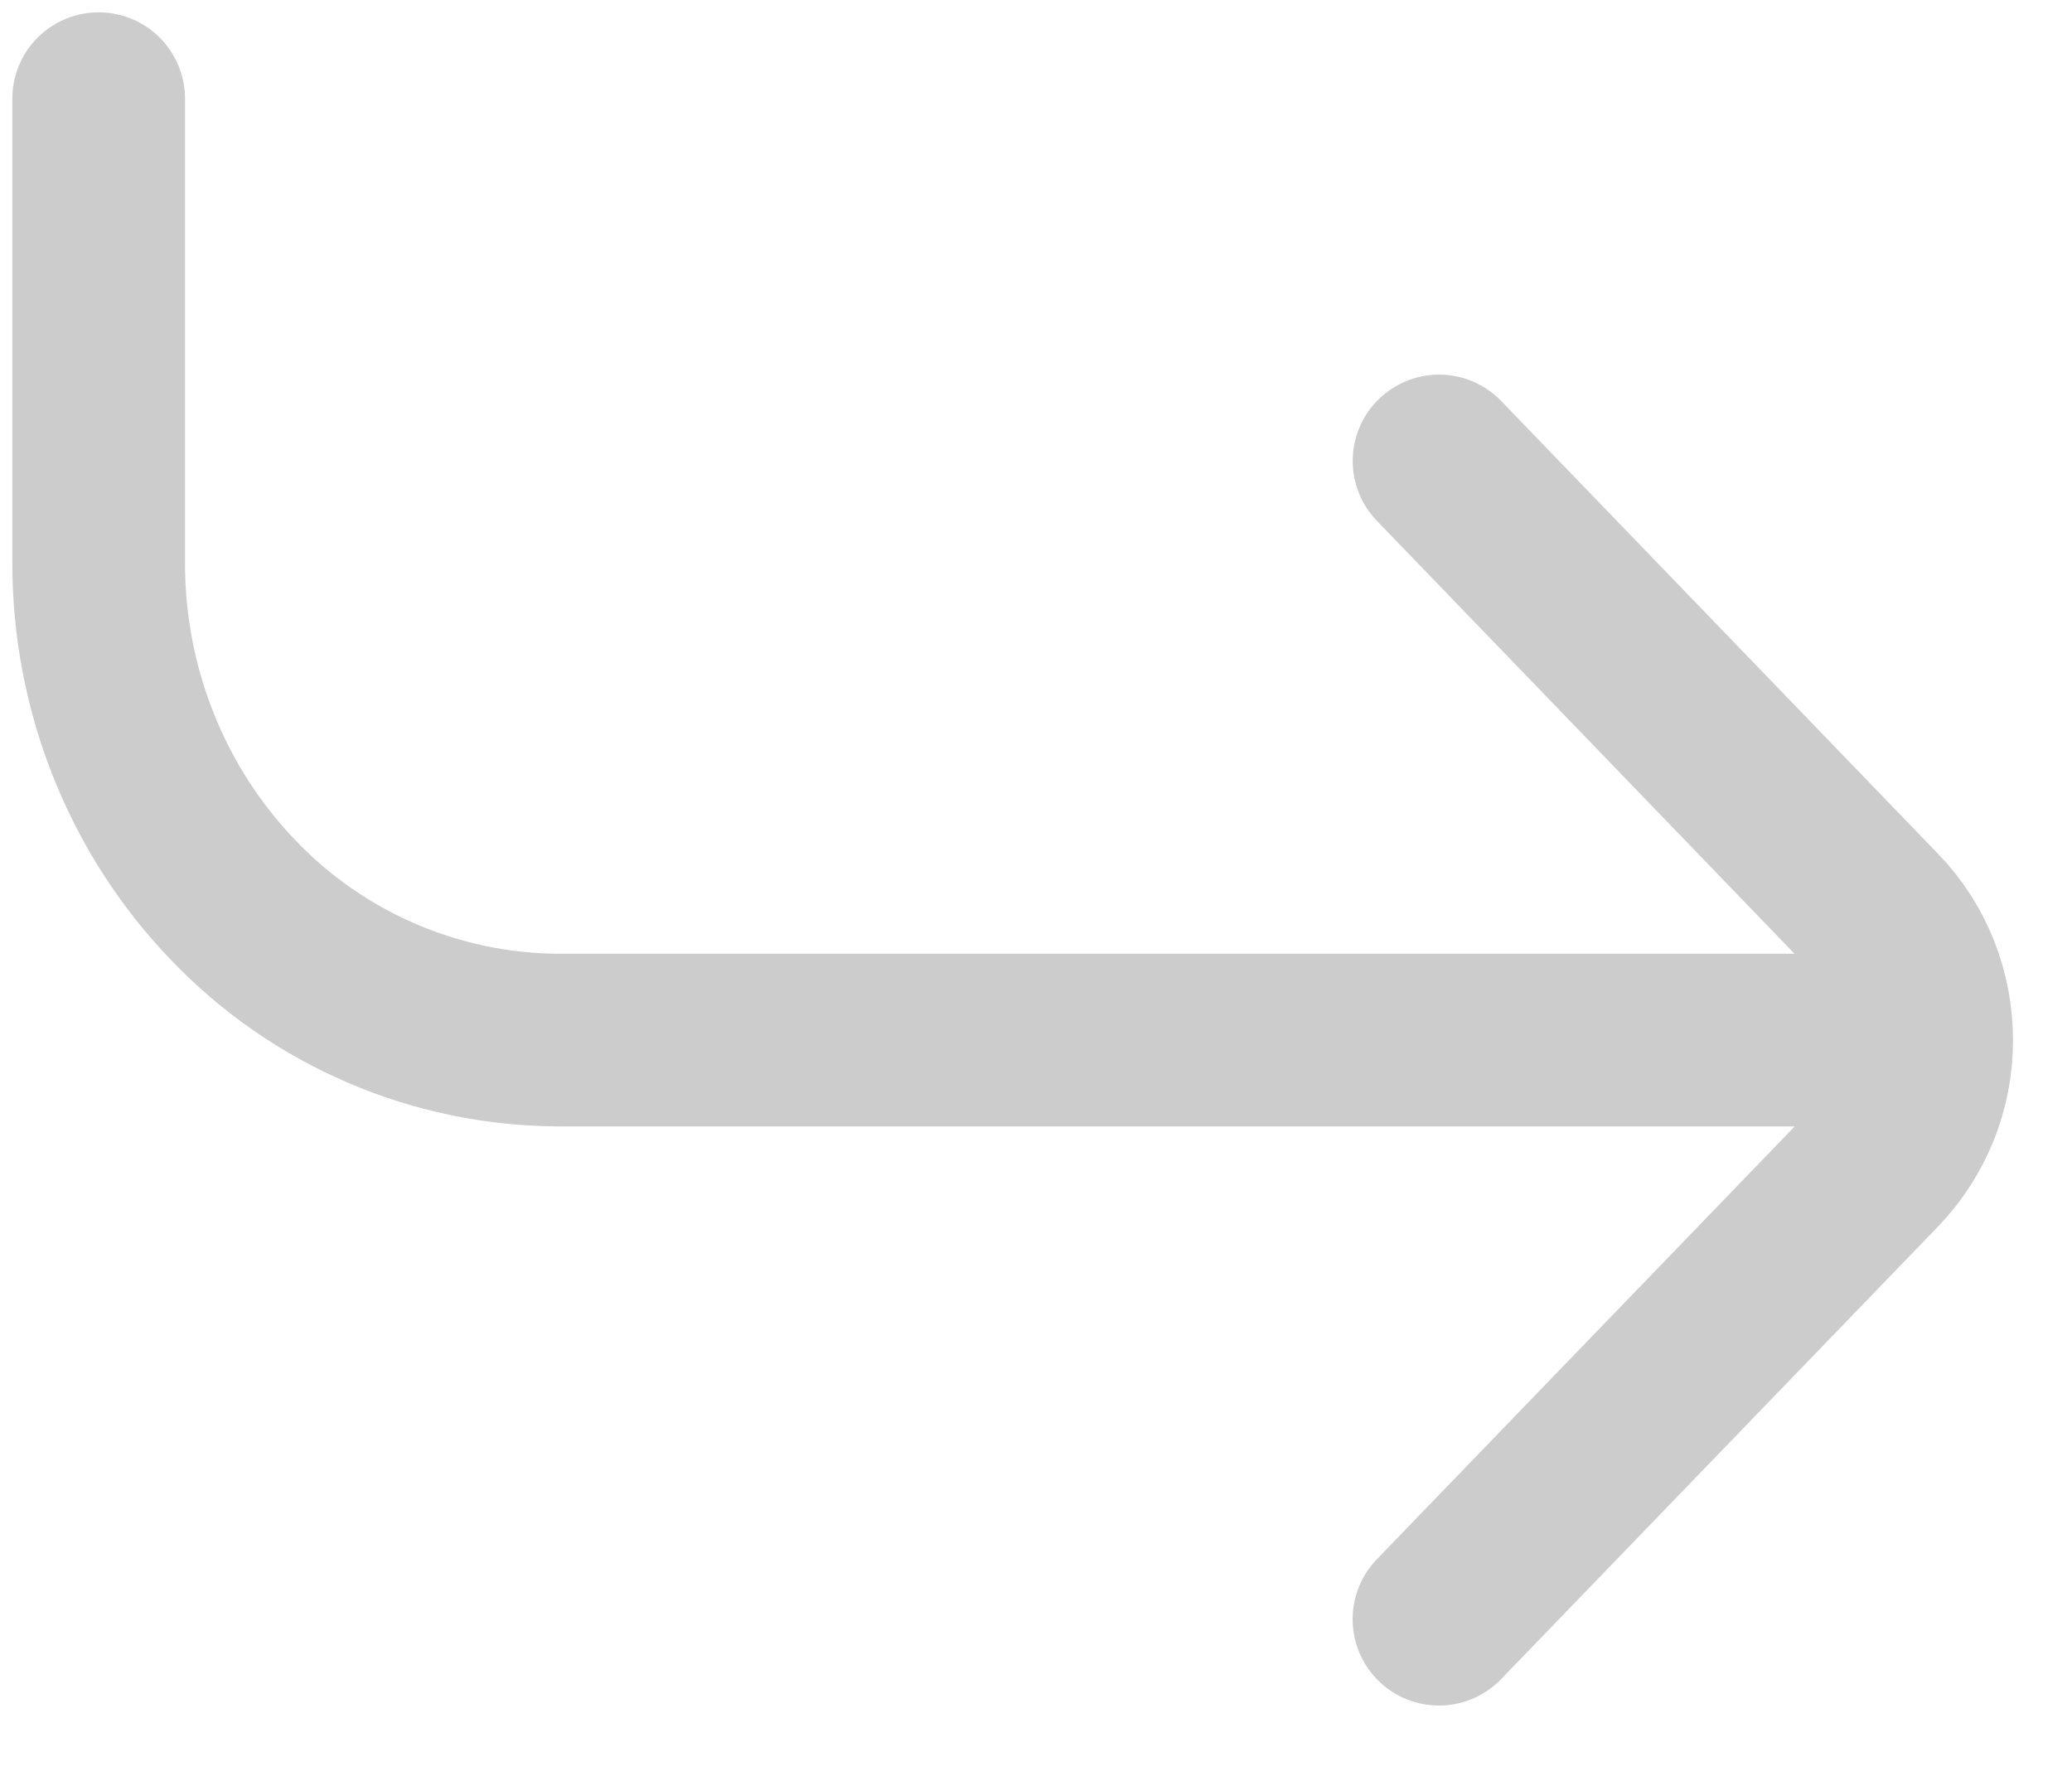
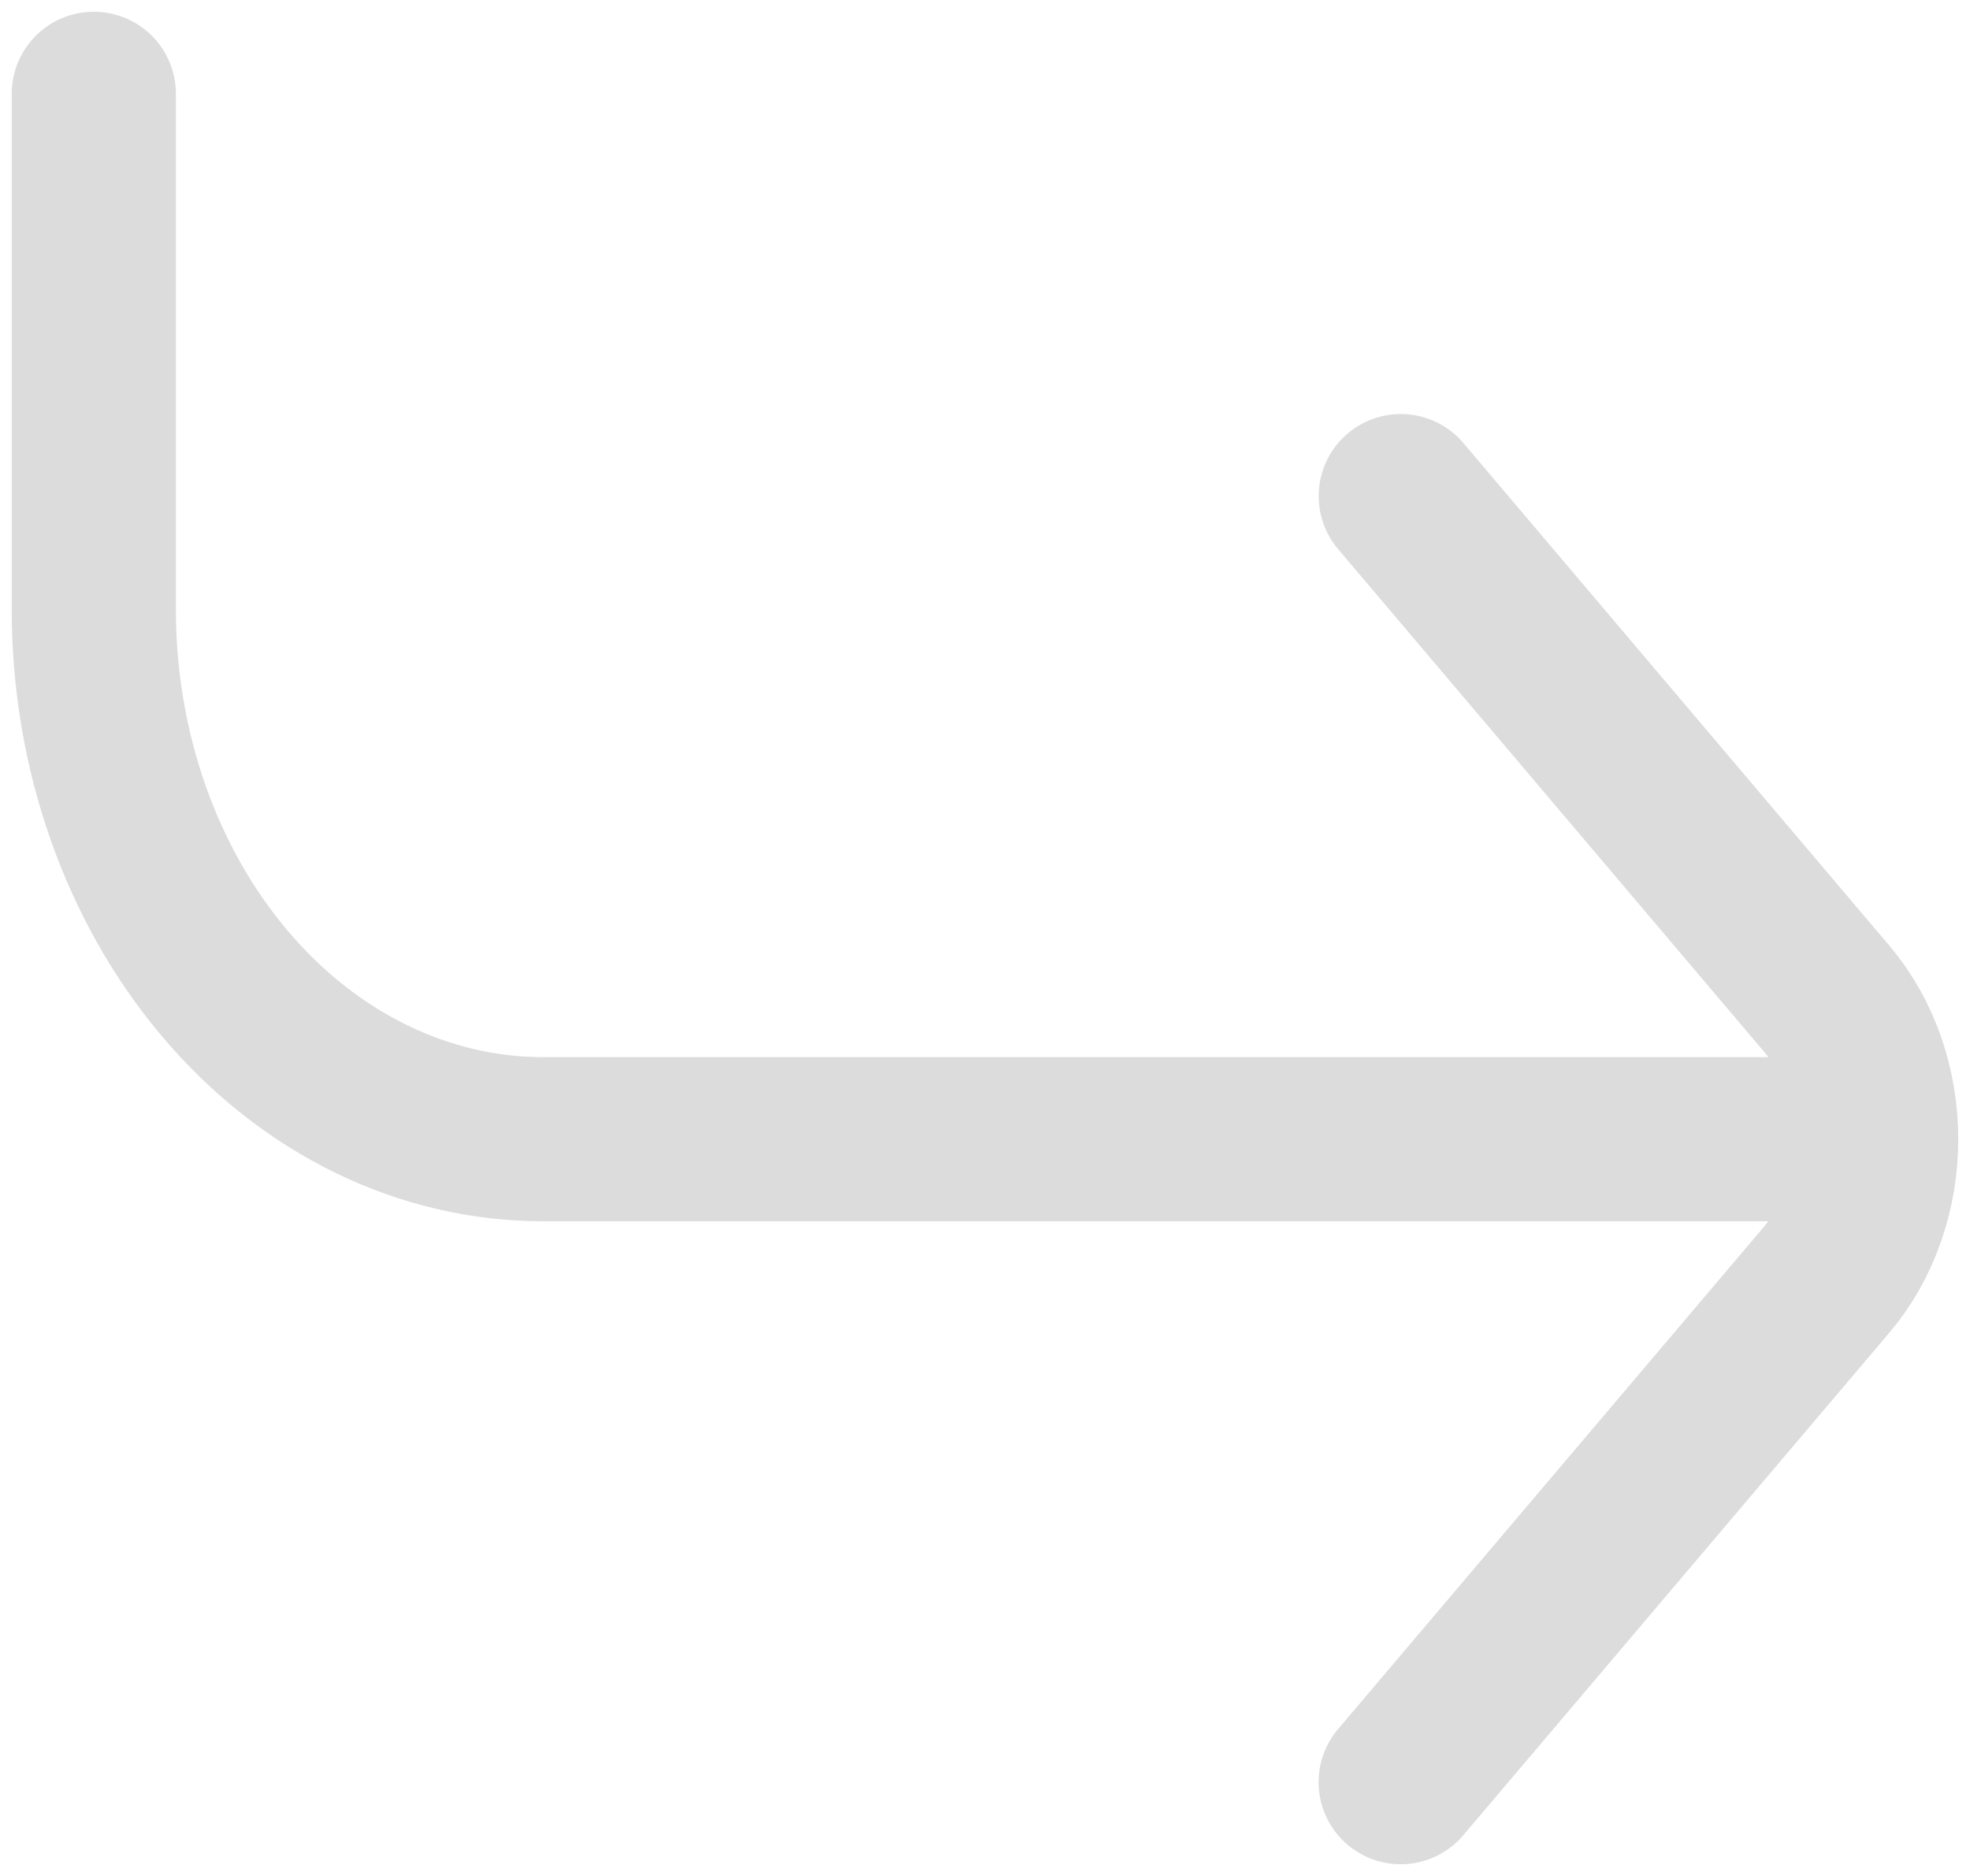
- <svg xmlns="http://www.w3.org/2000/svg" width="21" height="18" fill="none">
-   <path d="M1 1v4.709c0 1.282.492 2.511 1.367 3.418a4.586 4.586 0 003.3 1.415h13.859m-4.942 5.87l4.43-4.589a1.842 1.842 0 00.513-1.282m-4.942-5.869l4.428 4.59c.342.353.514.817.514 1.281" stroke="#CCC" stroke-width="1.75" stroke-linecap="round" stroke-linejoin="round" />
+ <svg xmlns="http://www.w3.org/2000/svg" width="21" height="20" viewBox="0 0 21 20" fill="none">
+   <path d="M1 1V6.5C1 7.997 1.504 9.433 2.402 10.492C3.299 11.55 4.517 12.145 5.786 12.145H19.999M14.931 19L19.474 13.641C19.64 13.445 19.773 13.211 19.863 12.954C19.953 12.697 20 12.422 20 12.144M14.932 5.289L19.474 10.649C19.824 11.063 20 11.605 20 12.147" stroke="#DCDCDC" stroke-width="1.75" stroke-linecap="round" stroke-linejoin="round" />
</svg>
